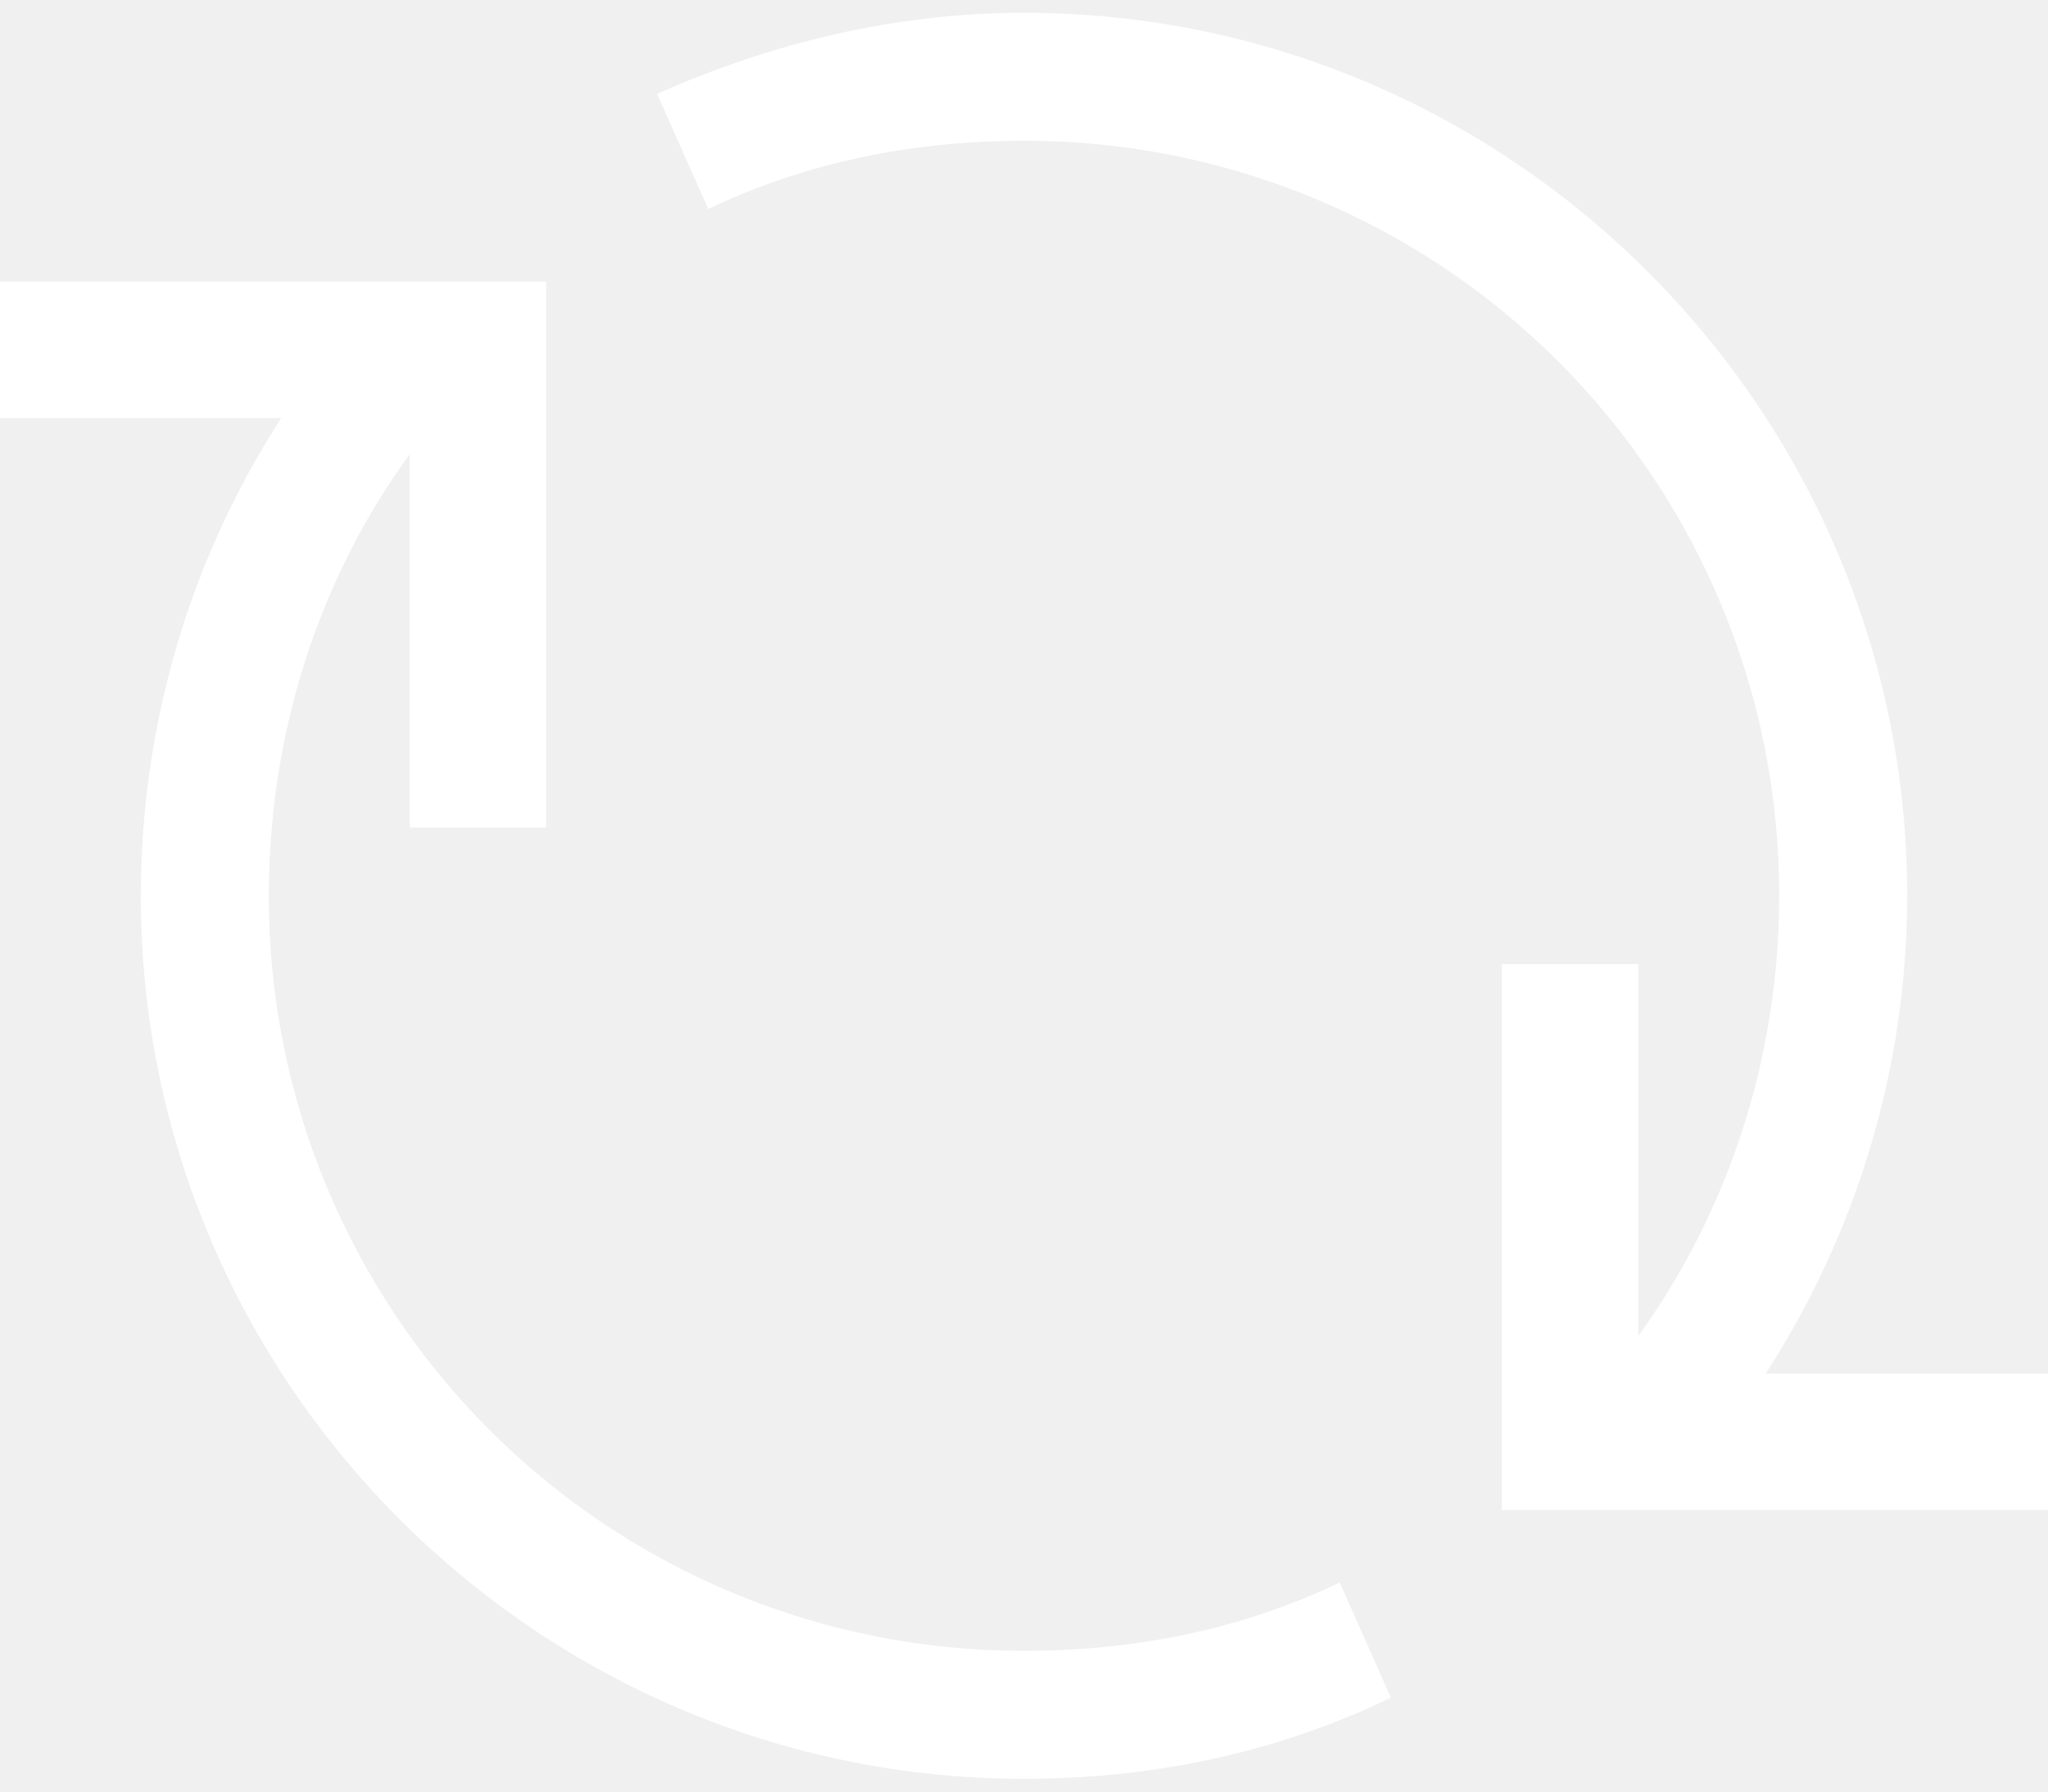
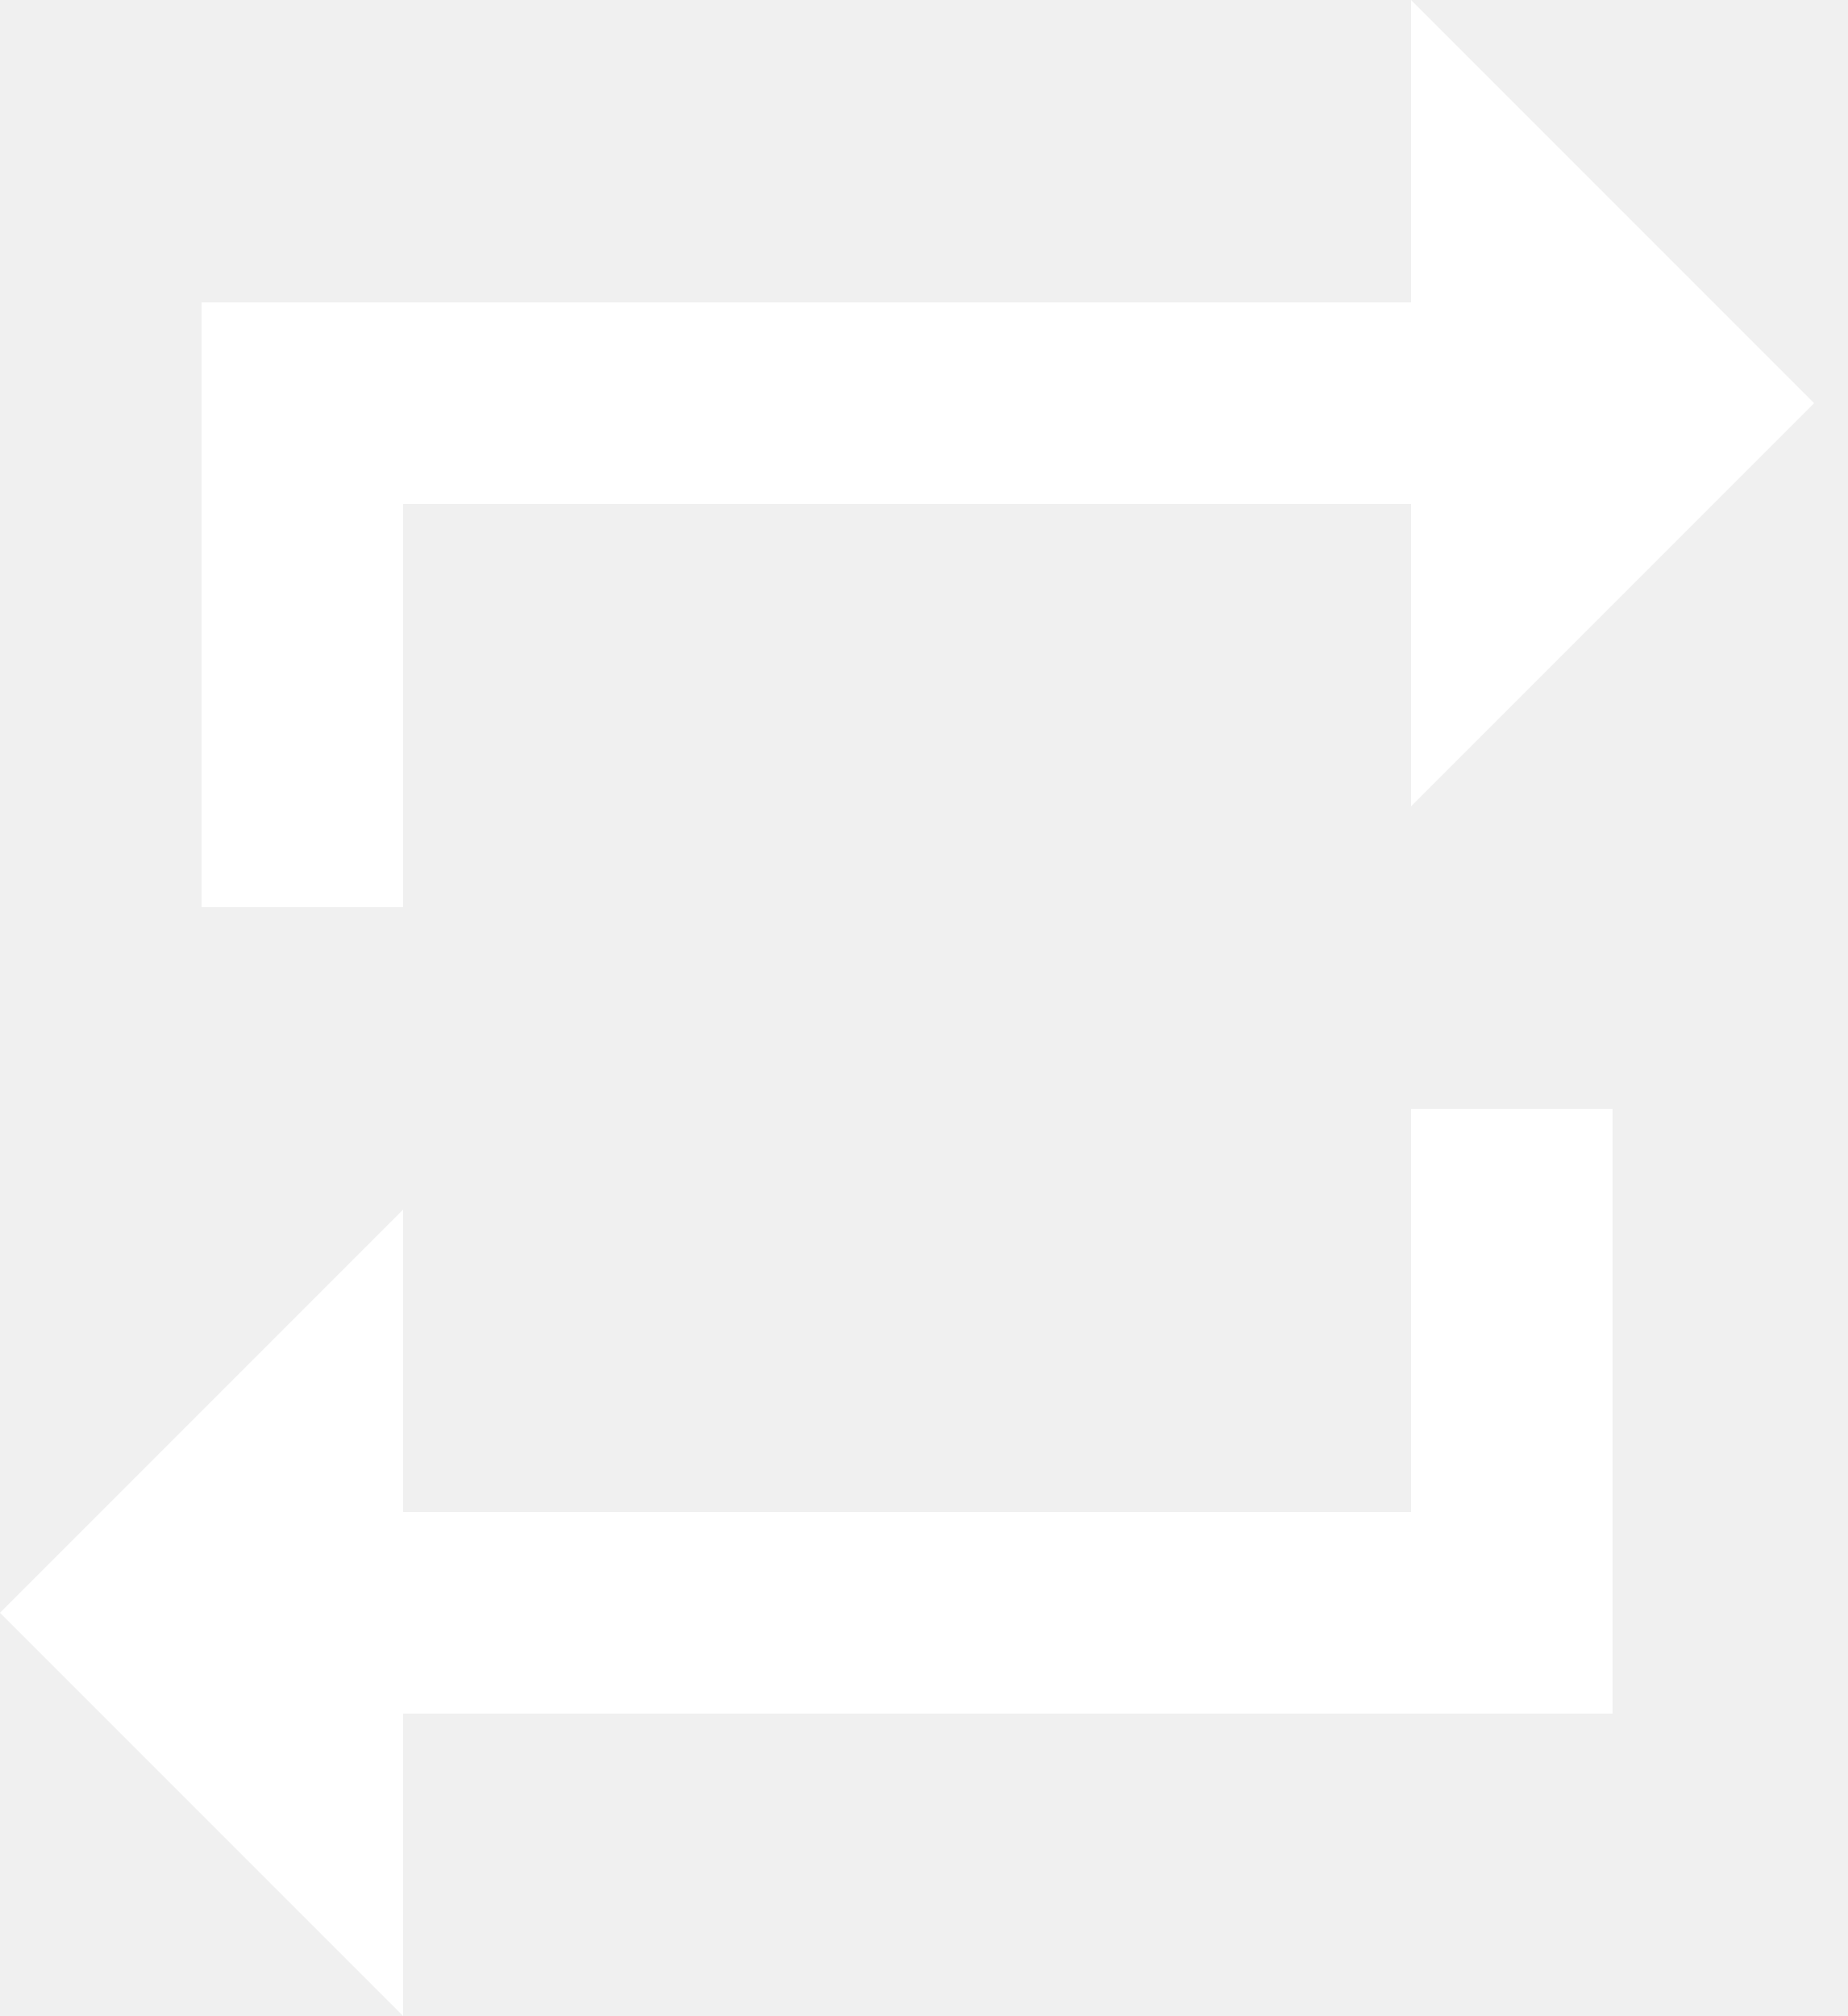
- <svg xmlns="http://www.w3.org/2000/svg" width="32" height="28" viewBox="0 0 32 28">
-   <g fill="#FFF">
-     <path d="M16 27.8C8.4 27.8 2.2 21.6 2.2 14c0-3.333 1.2-6.6 3.467-9.133L7.133 6.2C5.2 8.333 4.2 11.133 4.2 14A11.78 11.78 0 0 0 16 25.8c1.733 0 3.4-.333 4.933-1.067l.8 1.8C19.933 27.4 18 27.8 16 27.8m10.267-4.6L24.8 21.867c1.933-2.134 3-4.934 3-7.867A11.78 11.78 0 0 0 16 2.2c-1.733 0-3.4.333-4.933 1.067l-.8-1.8C12.067.667 14 .2 16 .2 23.6.2 29.8 6.4 29.8 14c0 3.4-1.267 6.667-3.533 9.2" />
-     <path d="M8.533 12.933H6.4v-6.4H0V4.4h8.533v8.533M32 23.6h-8.533v-8.533H25.6v6.4H32V23.6" />
+ <svg xmlns="http://www.w3.org/2000/svg" width="22" height="24" viewBox="0 0 22 24">
+   <g fill="none" fill-rule="evenodd">
+     <path d="M-1 0h24v24H-1z" />
+     <path fill="#FFF" fill-rule="nonzero" d="M4.8 6h12v3.6l4.8-4.8L16.8 0v3.6H2.4v7.2h2.4V6zm12 12h-12v-3.6L0 19.2 4.8 24v-3.6h14.4v-7.2h-2.4V18z" />
  </g>
</svg>
